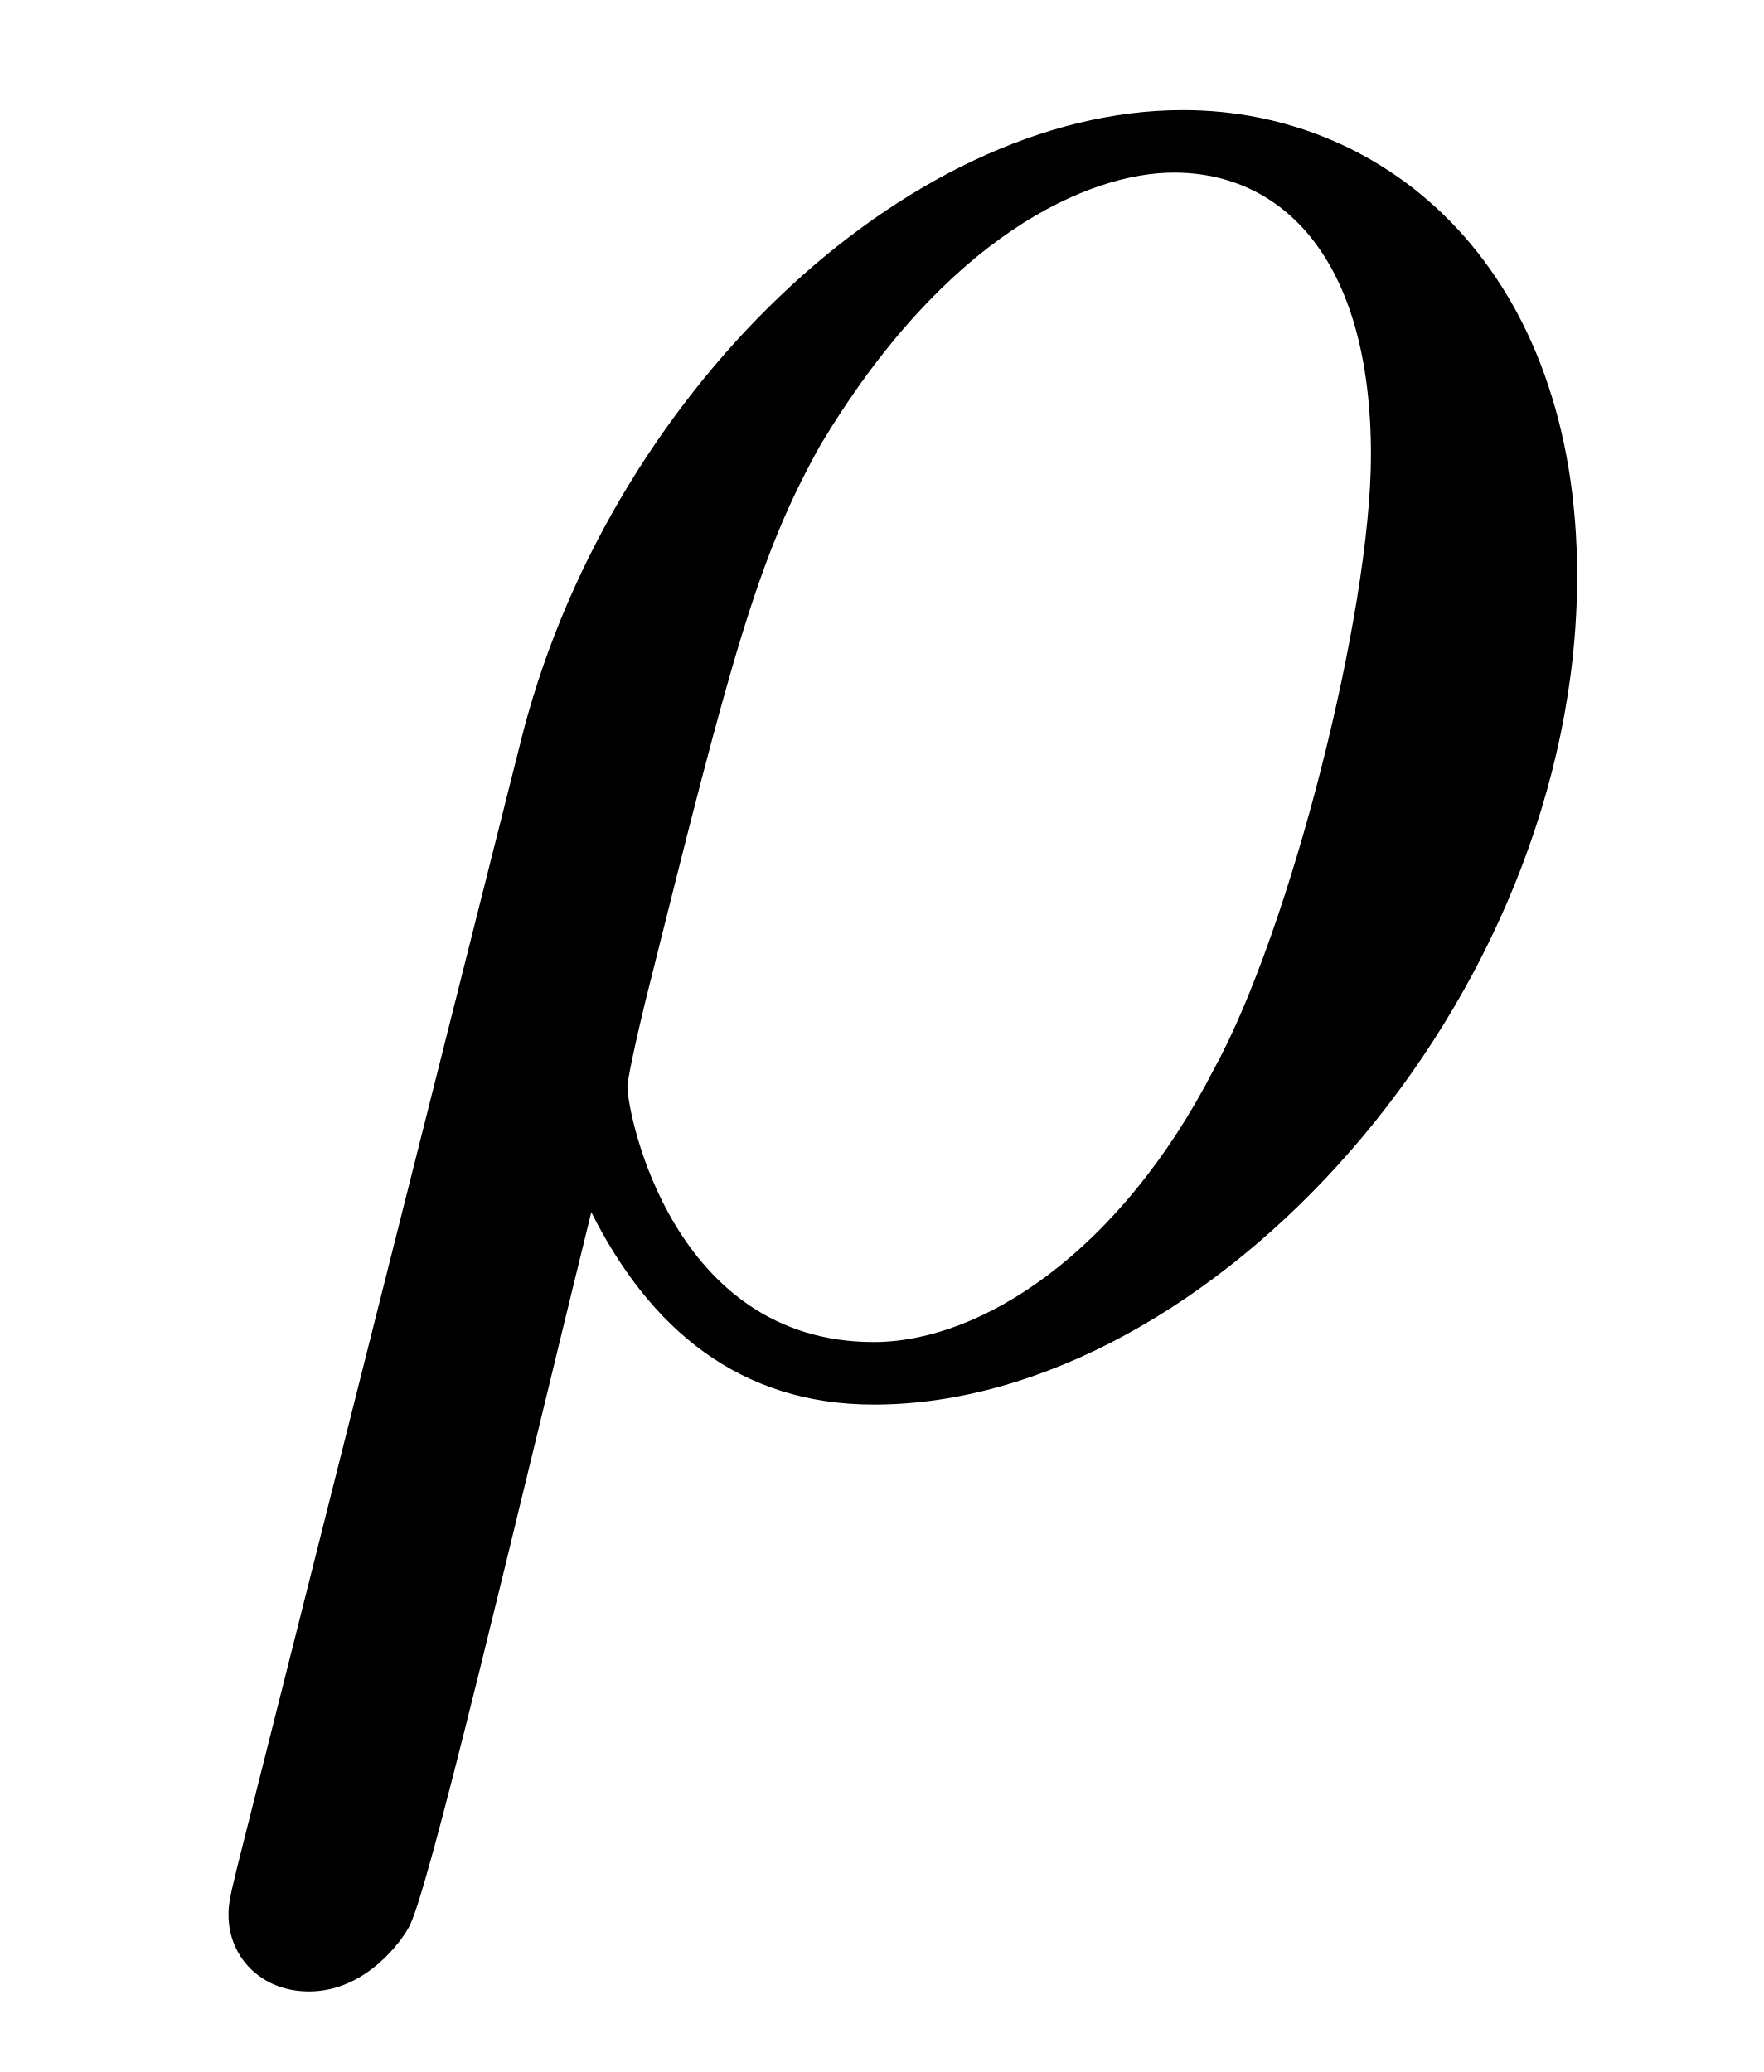
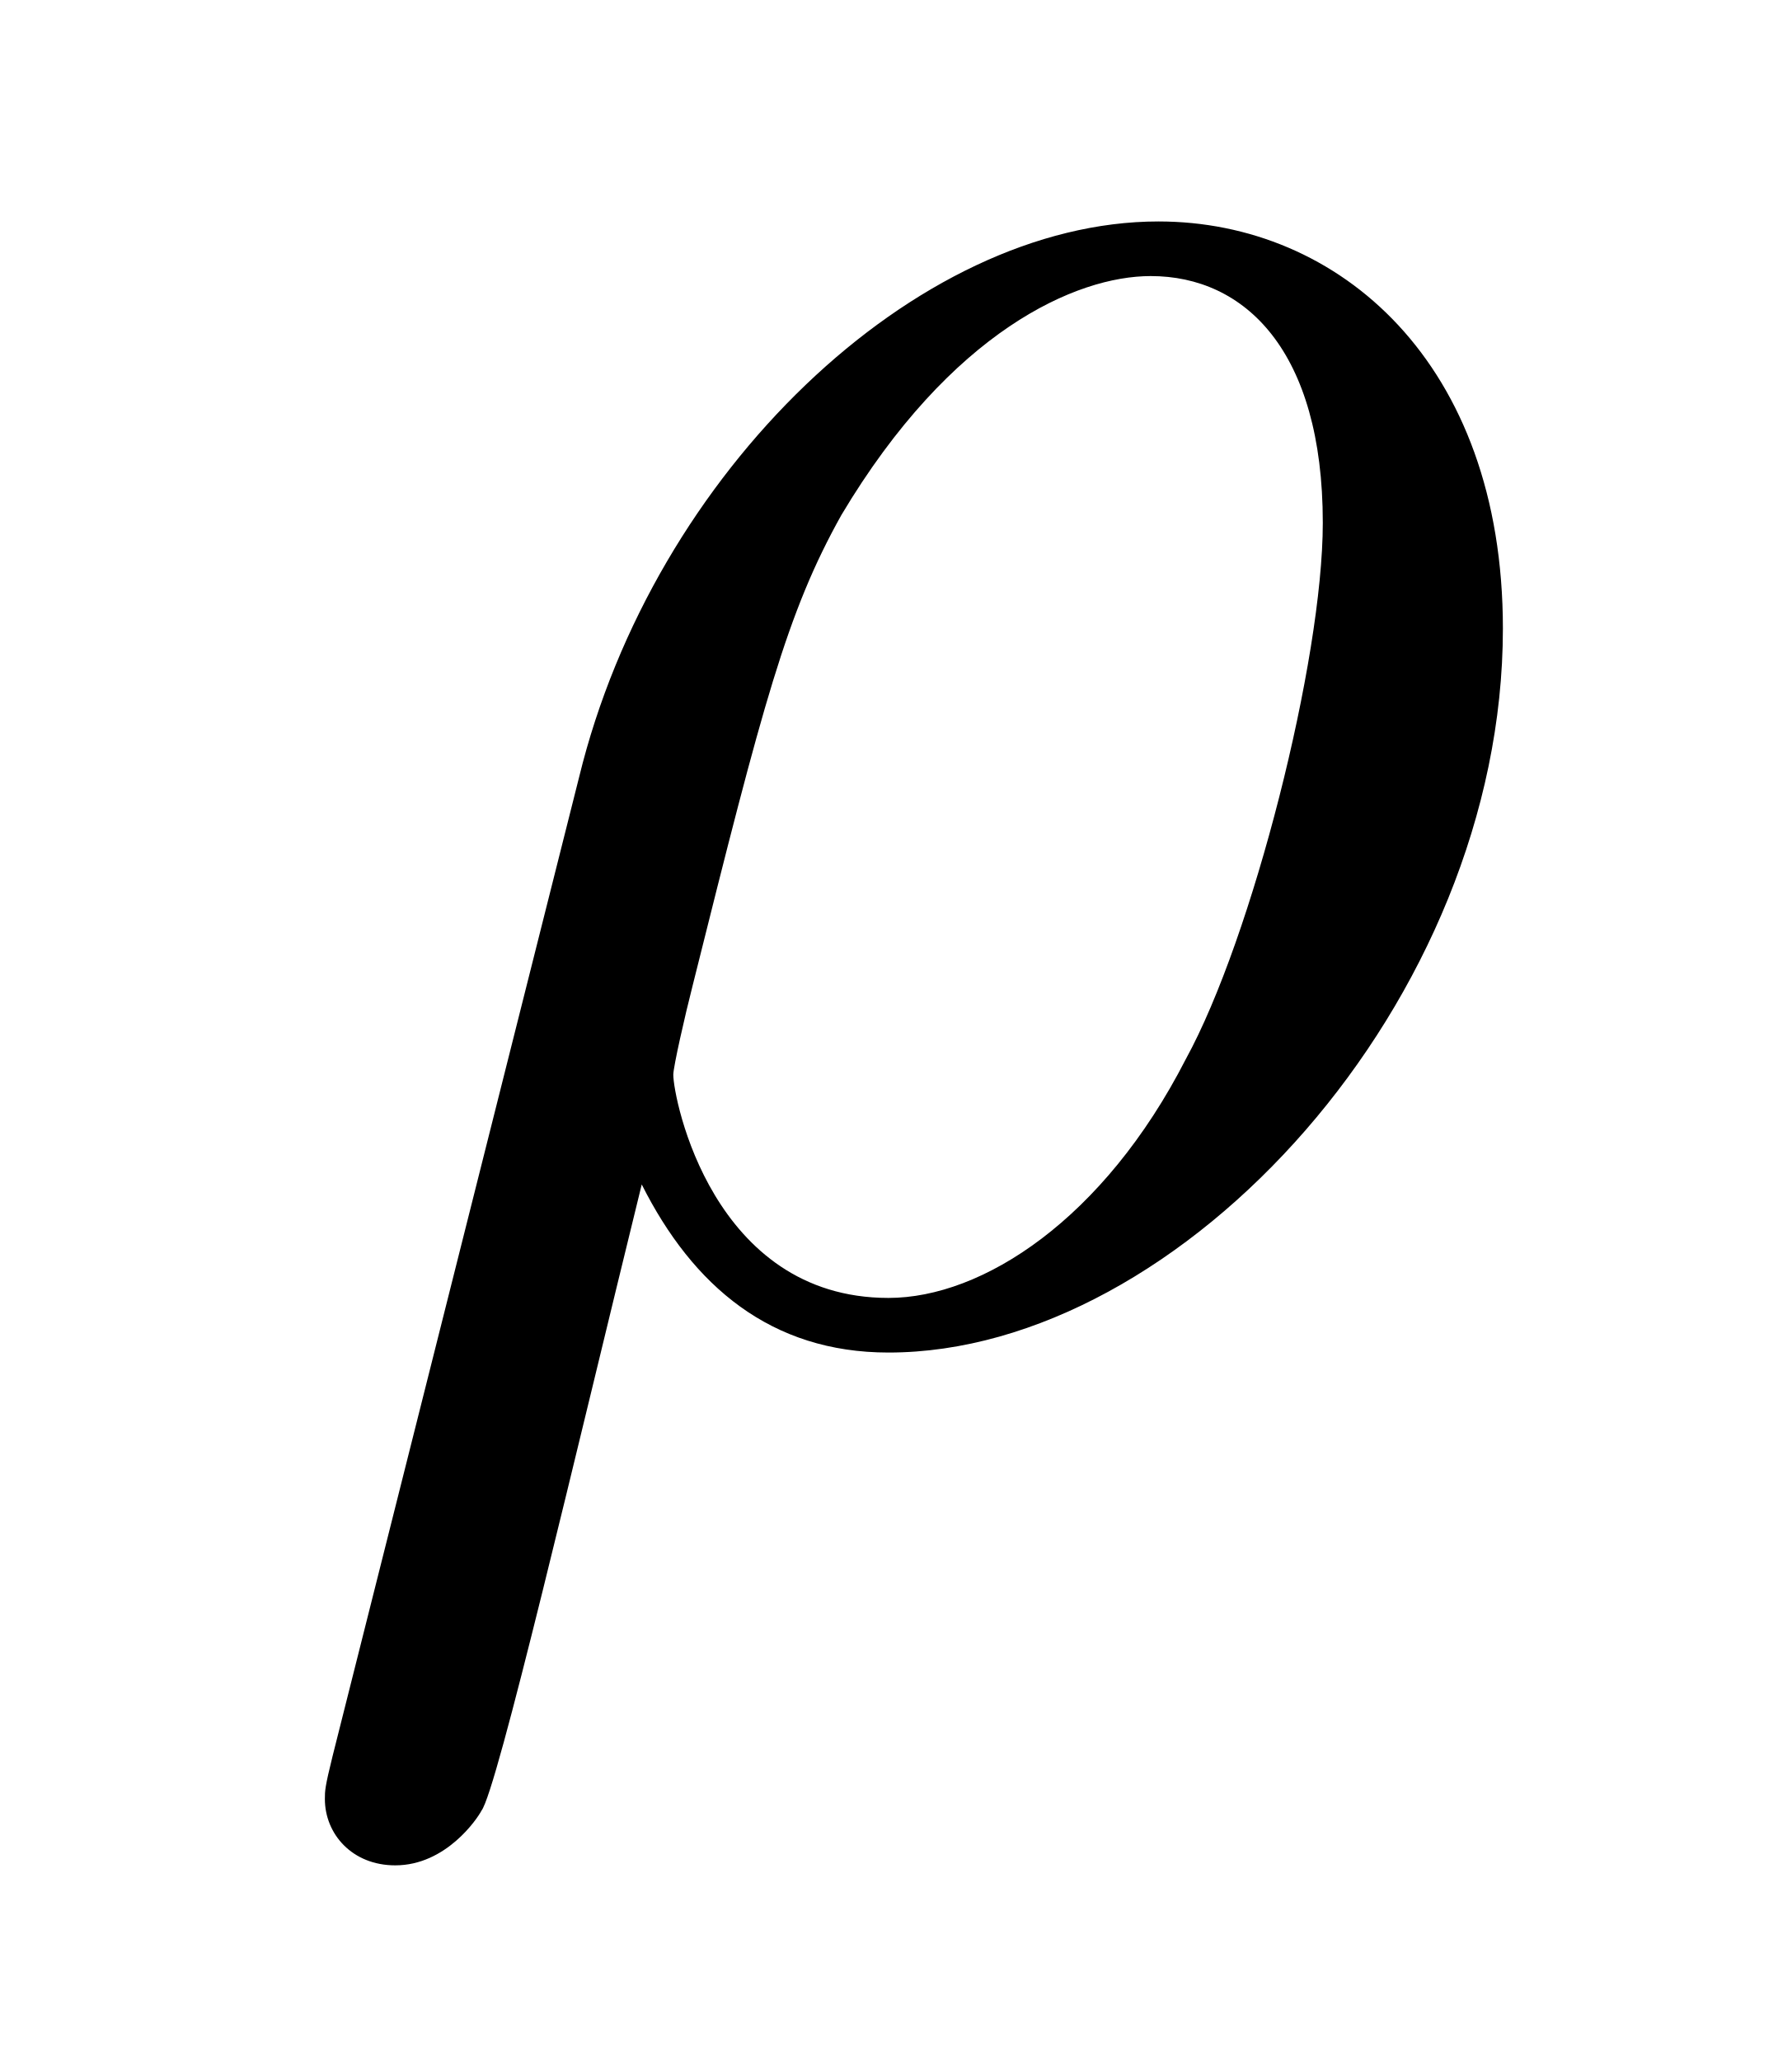
- <svg xmlns="http://www.w3.org/2000/svg" xmlns:xlink="http://www.w3.org/1999/xlink" viewBox="0 0 6.151 7.227" version="1.2">
+ <svg xmlns="http://www.w3.org/2000/svg" xmlns:xlink="http://www.w3.org/1999/xlink" viewBox="0 0 7.151 8.227" version="1.2">
  <defs>
    <g>
      <symbol overflow="visible" id="glyph0-0">
        <path style="stroke:none;" d="" />
      </symbol>
      <symbol overflow="visible" id="glyph0-1">
        <path style="stroke:none;" d="M 0.328 1.719 C 0.297 1.844 0.297 1.859 0.297 1.891 C 0.297 2.031 0.406 2.156 0.578 2.156 C 0.781 2.156 0.906 1.969 0.922 1.938 C 0.984 1.859 1.297 0.516 1.562 -0.562 C 1.766 -0.156 2.078 0.109 2.547 0.109 C 3.719 0.109 5 -1.297 5 -2.781 C 5 -3.844 4.344 -4.406 3.625 -4.406 C 2.656 -4.406 1.609 -3.406 1.312 -2.188 Z M 2.547 -0.109 C 1.844 -0.109 1.688 -0.906 1.688 -1 C 1.688 -1.031 1.734 -1.234 1.766 -1.359 C 2.047 -2.484 2.141 -2.844 2.359 -3.234 C 2.797 -3.969 3.297 -4.188 3.594 -4.188 C 3.969 -4.188 4.281 -3.891 4.281 -3.203 C 4.281 -2.656 4 -1.547 3.734 -1.062 C 3.406 -0.422 2.922 -0.109 2.547 -0.109 Z M 2.547 -0.109 " />
      </symbol>
    </g>
  </defs>
  <g id="surface1">
    <g style="fill:rgb(0%,0%,0%);fill-opacity:1;">
-       <use xlink:href="#glyph0-1" x="0.5" y="4.79" />
+       <use xlink:href="#glyph0-1" x="1" y="5.29" />
    </g>
  </g>
</svg>
